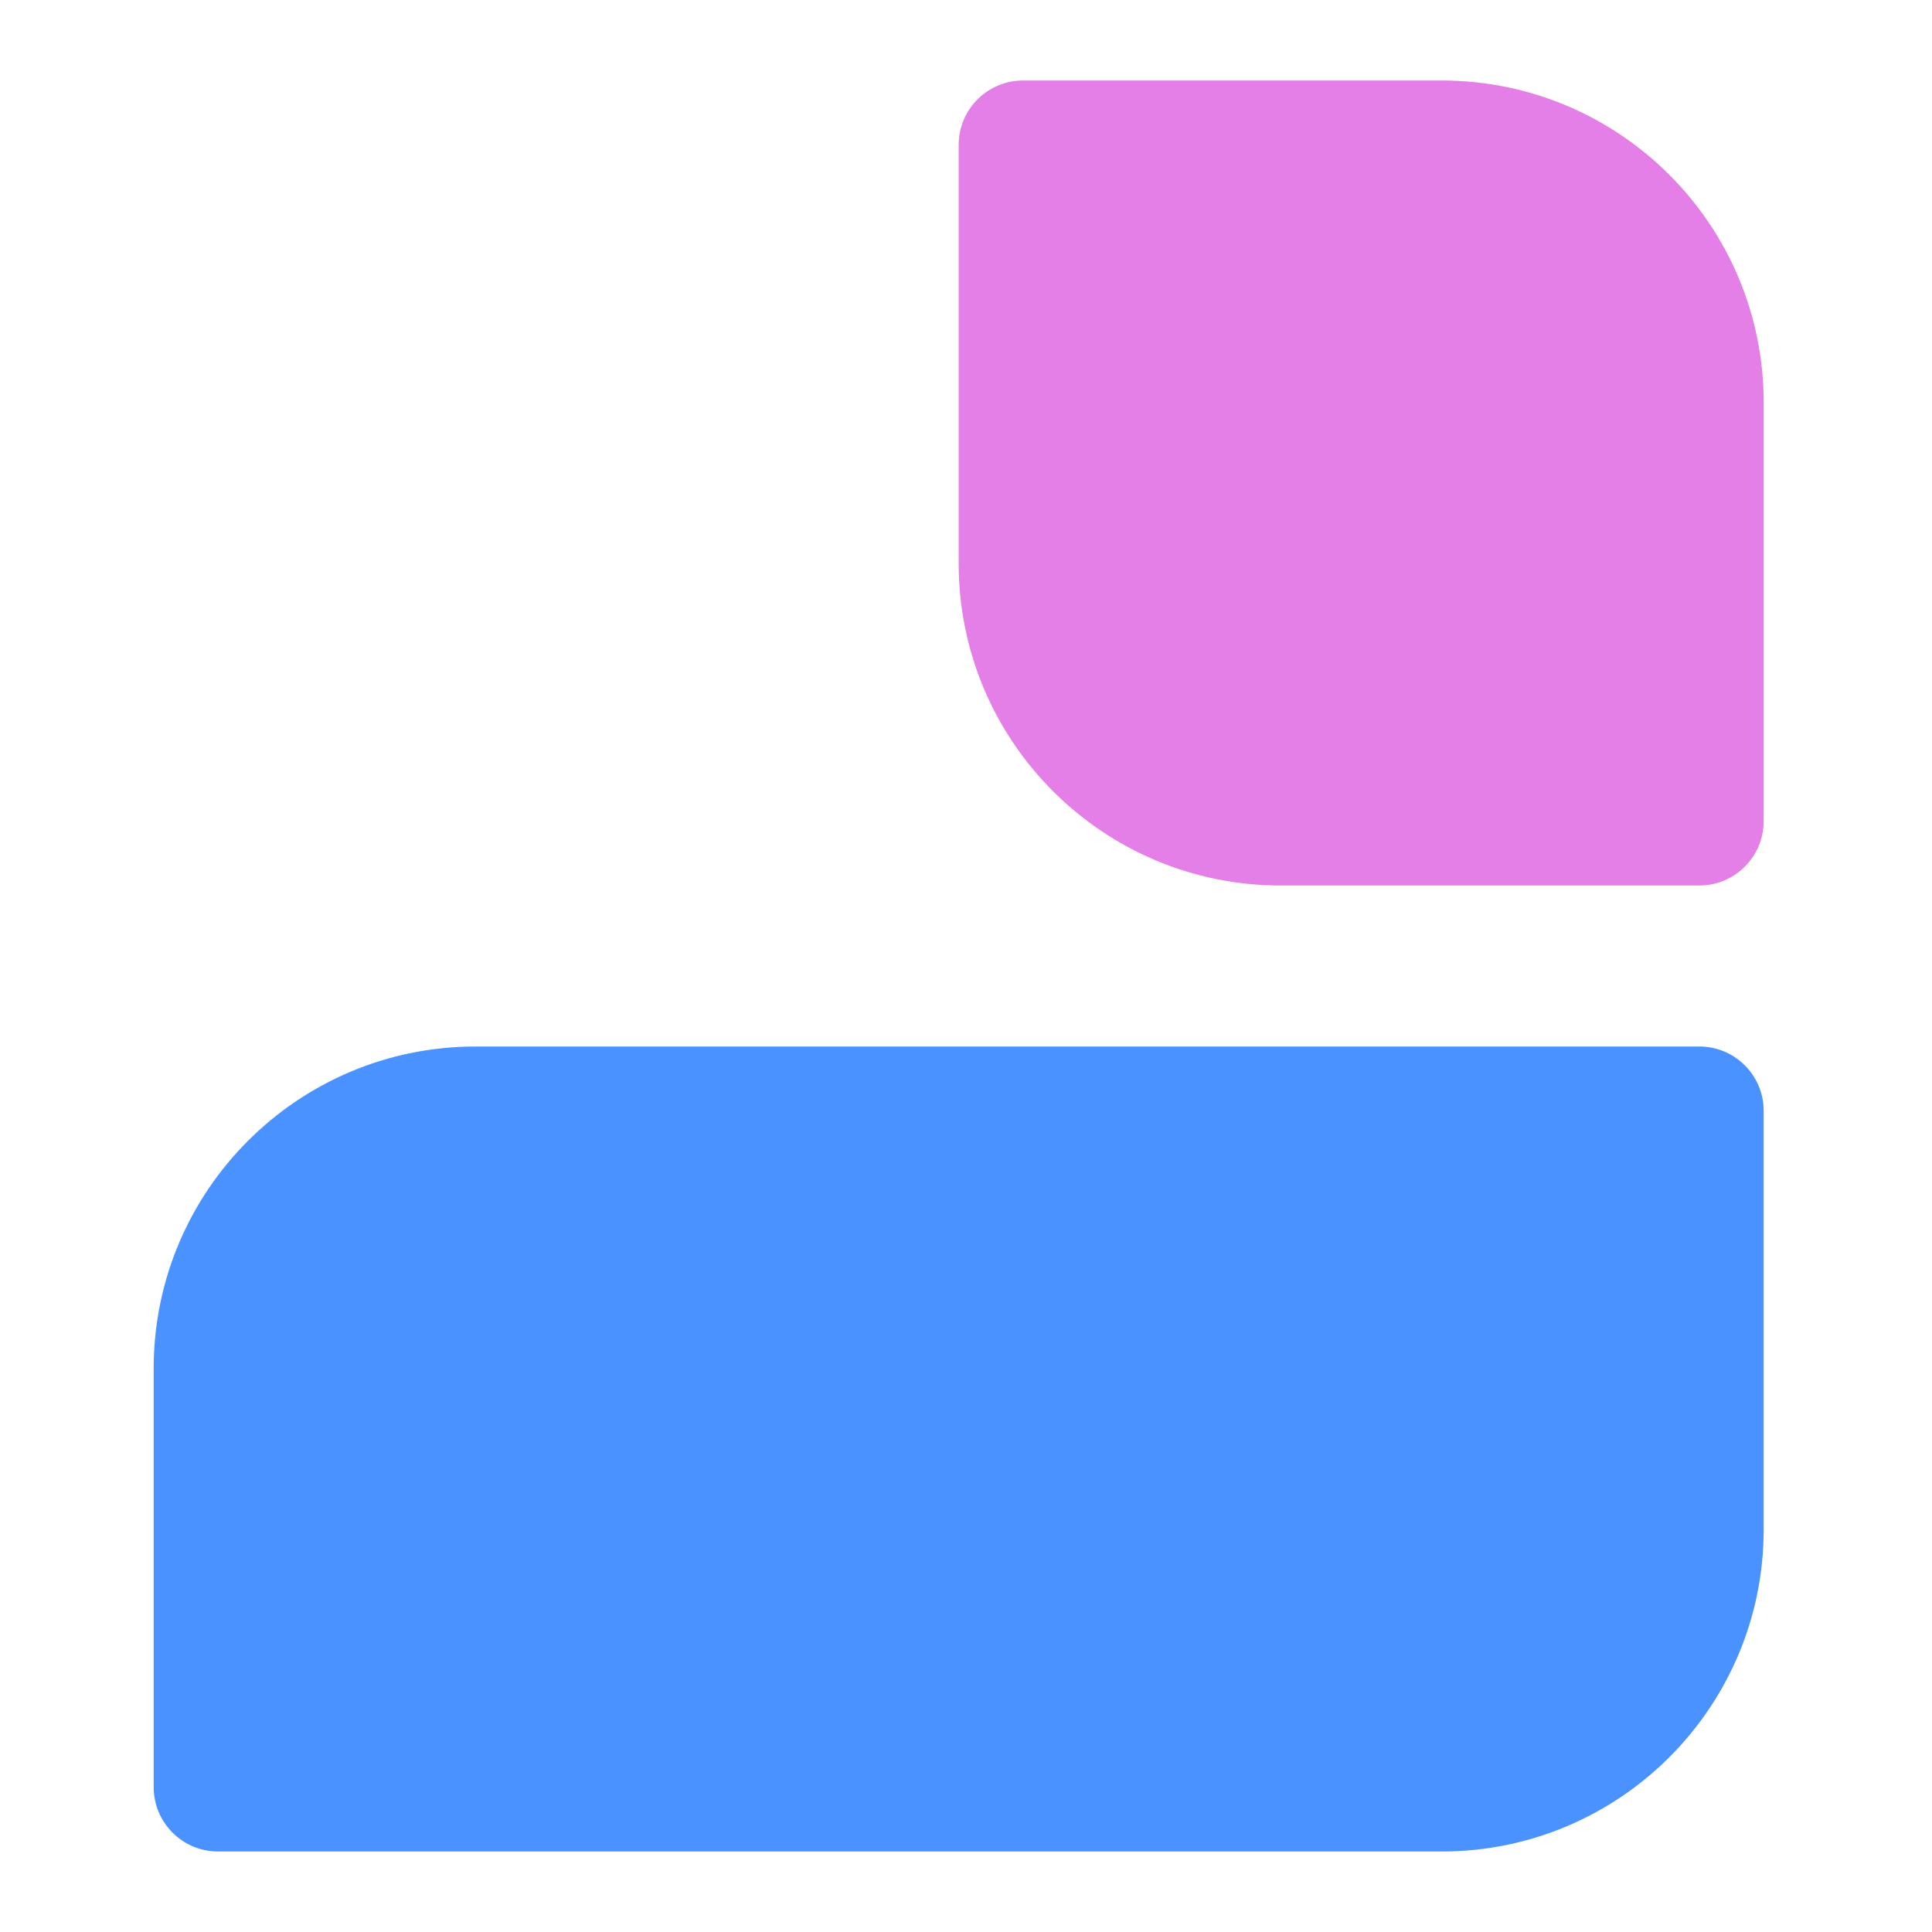
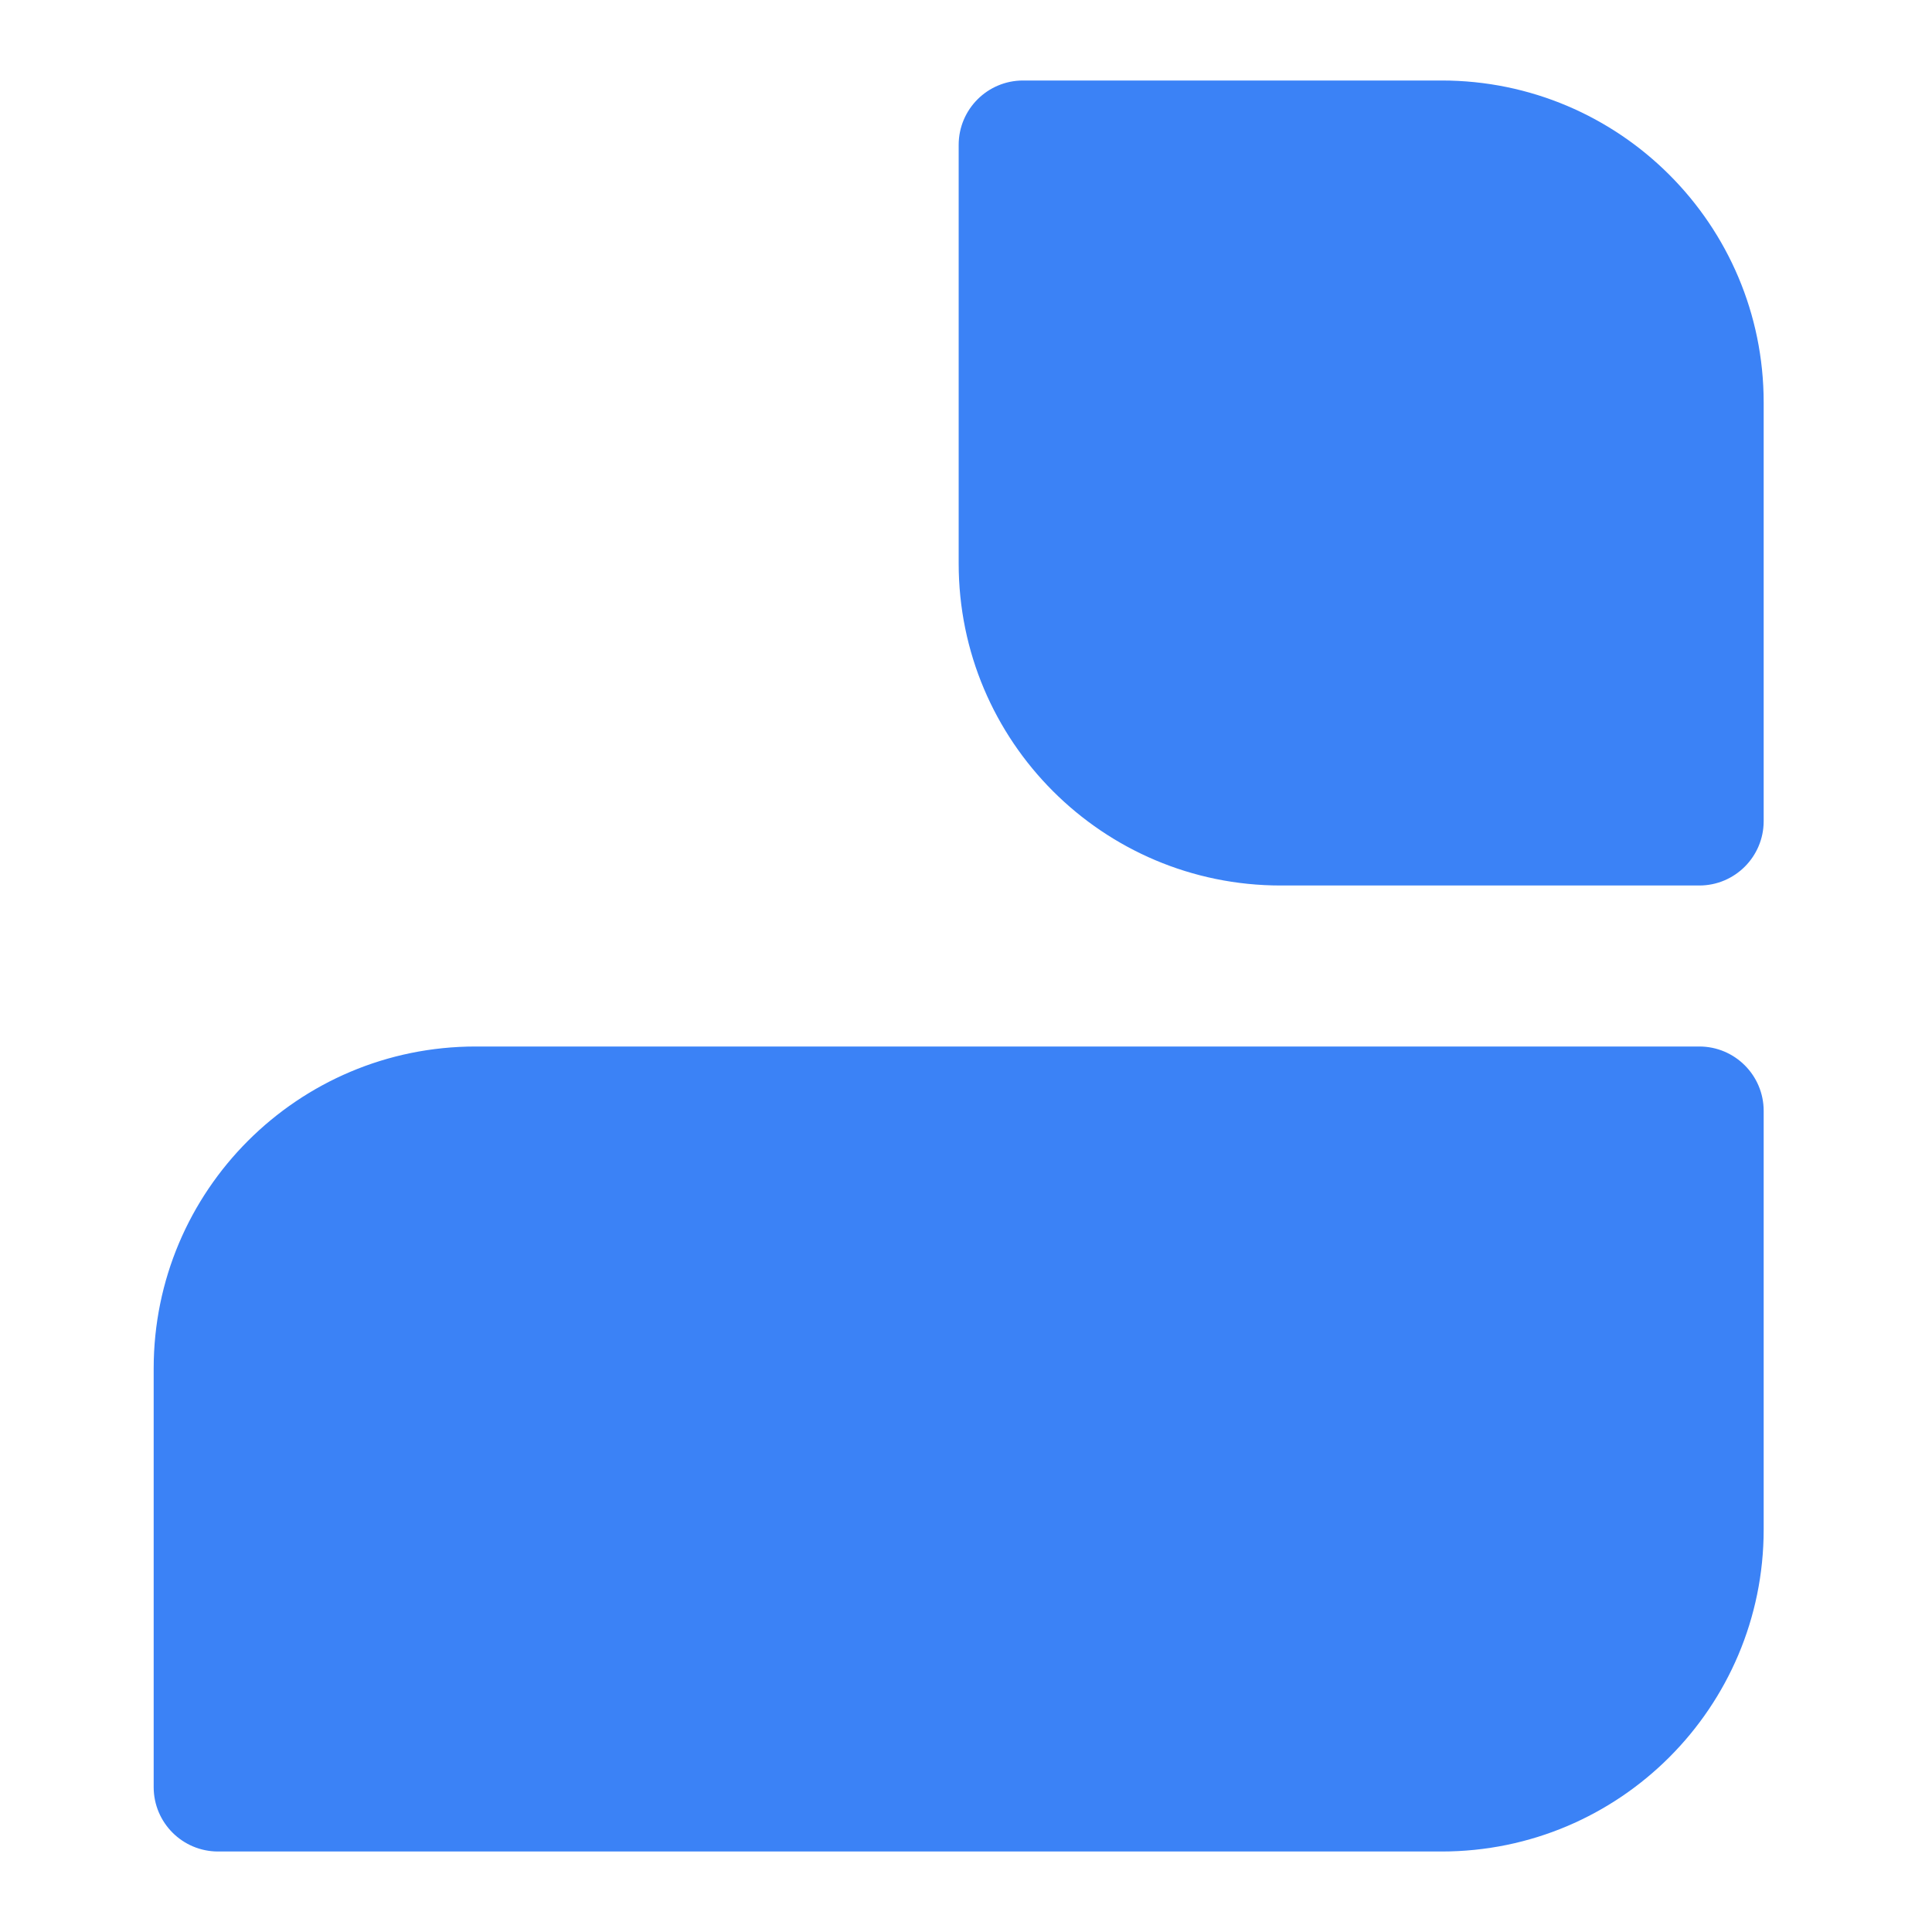
<svg xmlns="http://www.w3.org/2000/svg" width="24" height="24" viewBox="0 0 24 24" fill="none">
-   <path d="M1.909 17C1.909 14.791 3.7 13 5.909 13H21.109C21.551 13 21.909 13.358 21.909 13.8V19C21.909 21.209 20.118 23 17.909 23H2.709C2.267 23 1.909 22.642 1.909 22.2V17Z" fill="#4992FF" />
-   <path d="M11.909 1.8C11.909 1.358 12.267 1 12.709 1H17.909C20.118 1 21.909 2.791 21.909 5V10.2C21.909 10.642 21.551 11 21.109 11H15.909C13.7 11 11.909 9.209 11.909 7V1.8Z" fill="#E37FE6" />
+   <path d="M1.909 17C1.909 14.791 3.7 13 5.909 13H21.109C21.551 13 21.909 13.358 21.909 13.8V19C21.909 21.209 20.118 23 17.909 23H2.709C2.267 23 1.909 22.642 1.909 22.2V17Z" fill="#3B82F6" />
+   <path d="M11.909 1.8C11.909 1.358 12.267 1 12.709 1H17.909C20.118 1 21.909 2.791 21.909 5V10.2C21.909 10.642 21.551 11 21.109 11H15.909C13.7 11 11.909 9.209 11.909 7V1.8Z" fill="#3B82F6" />
</svg>
